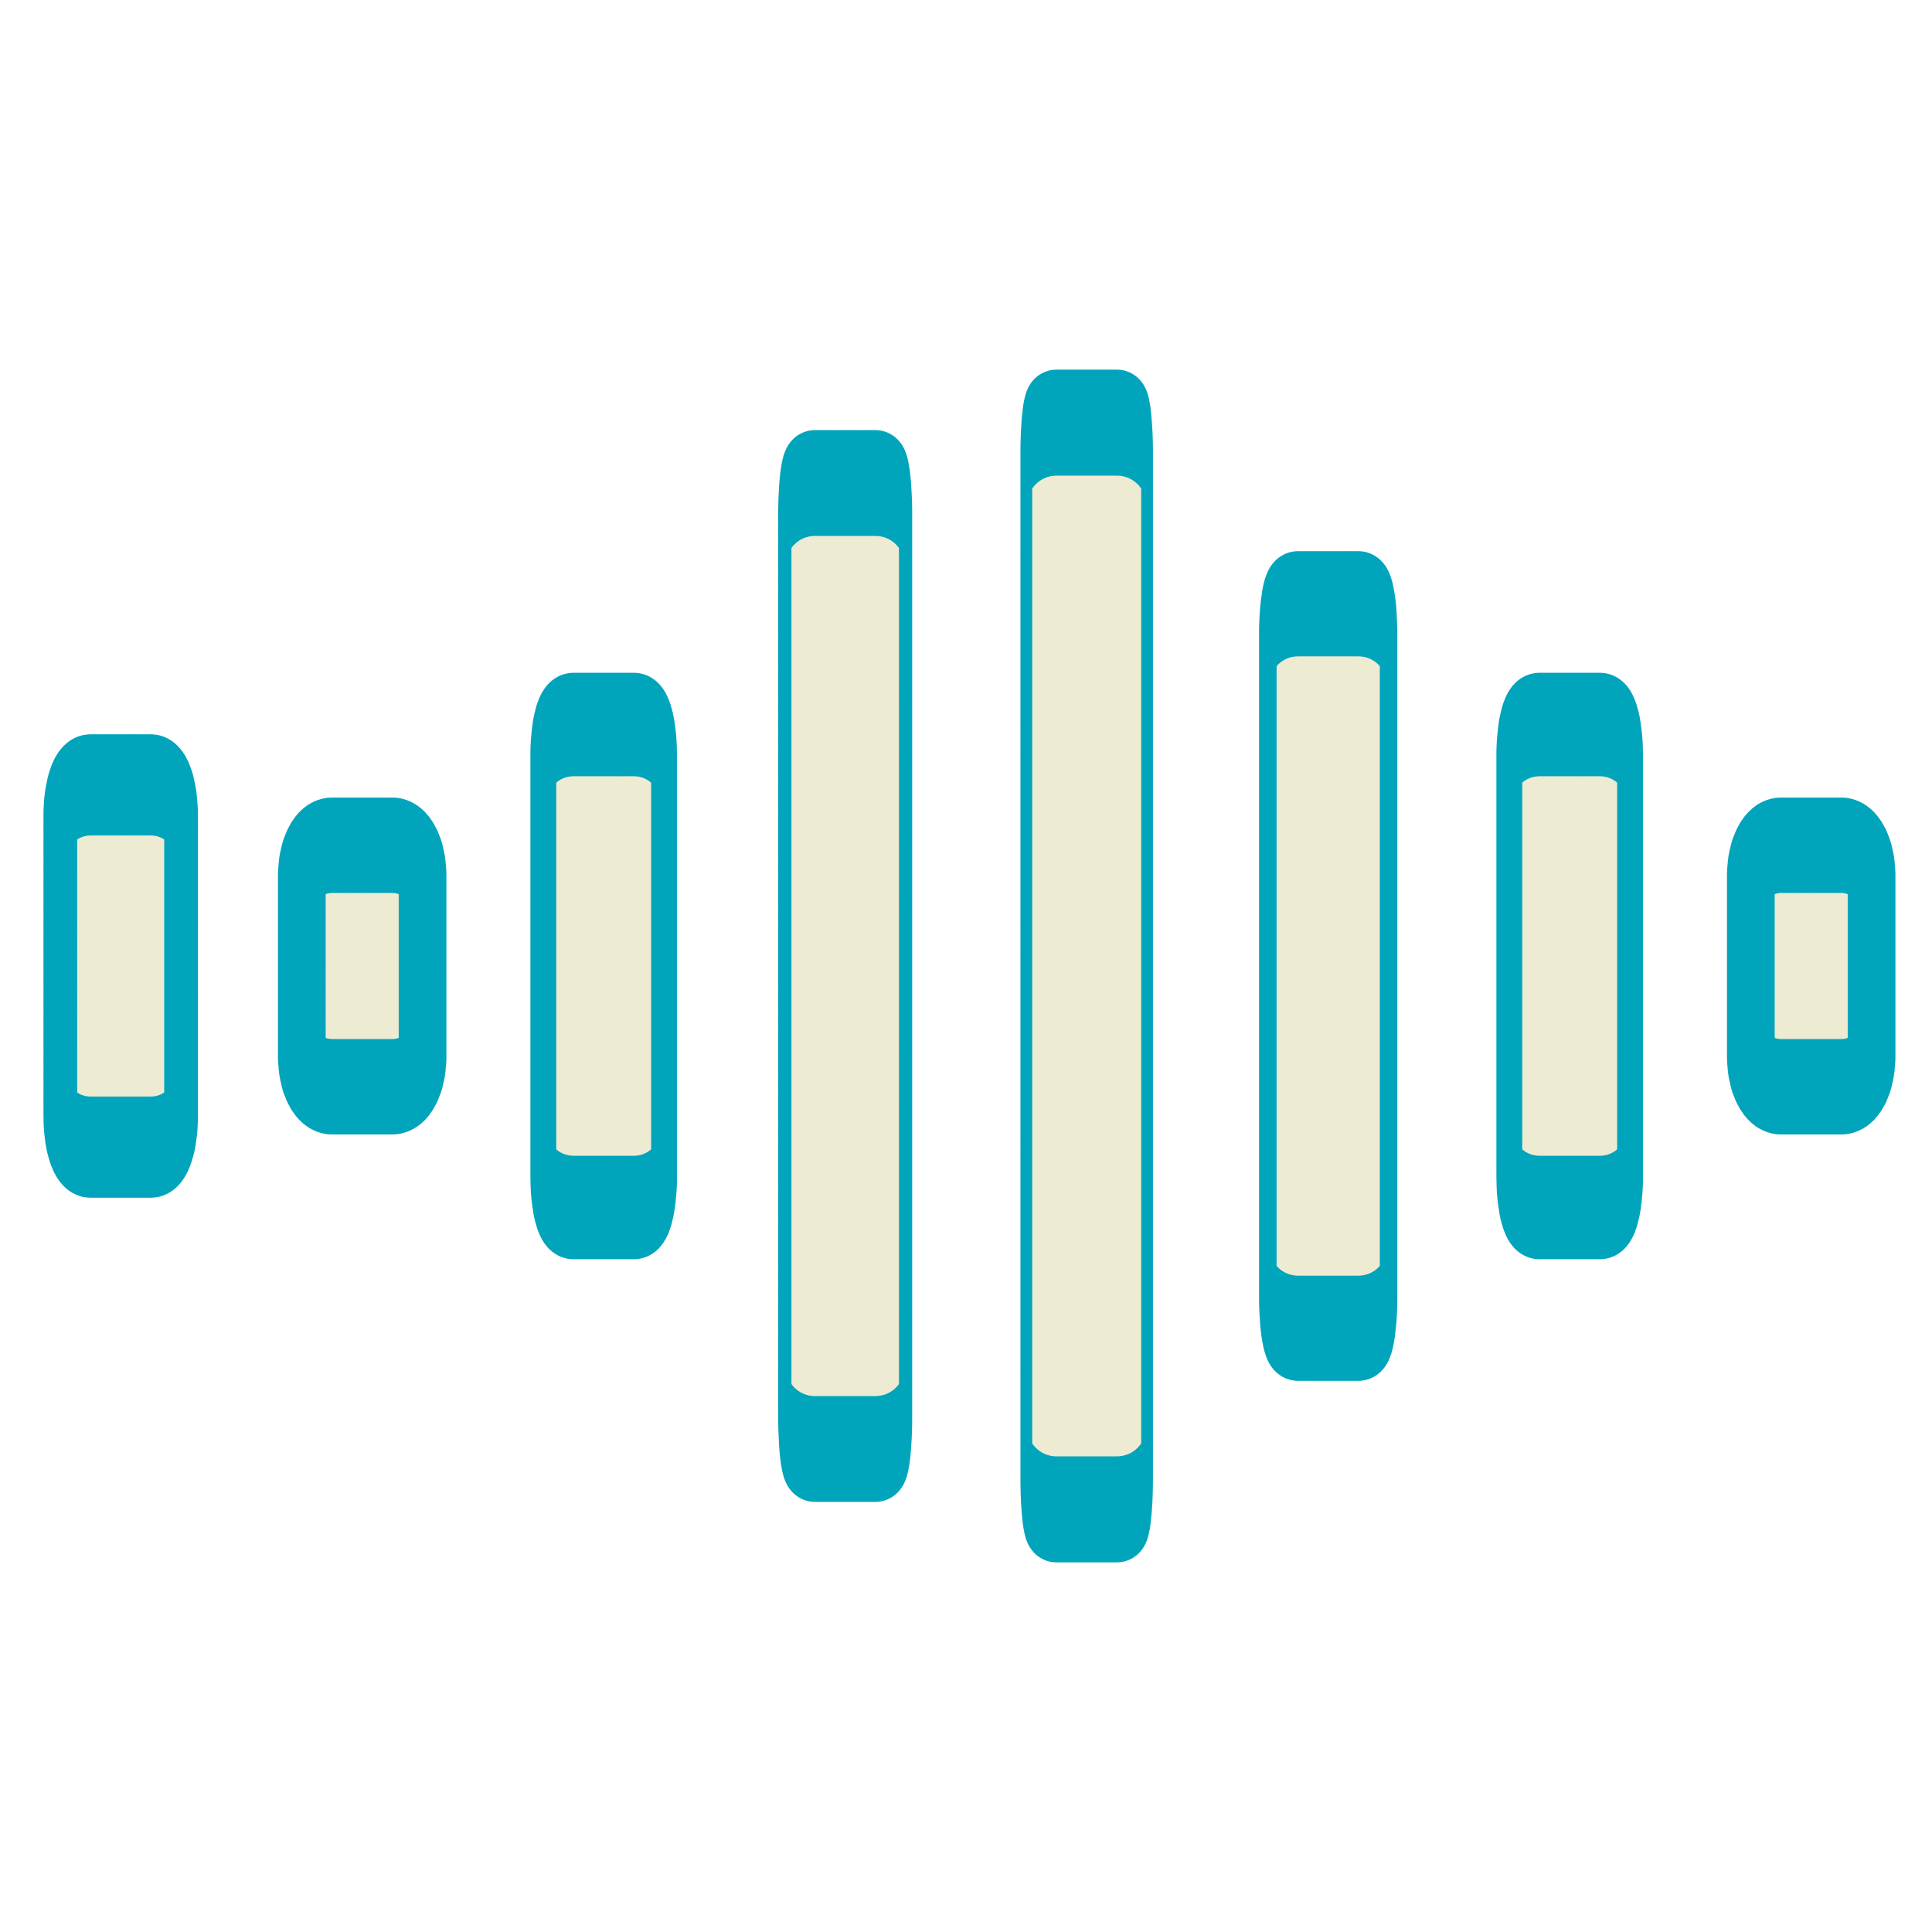
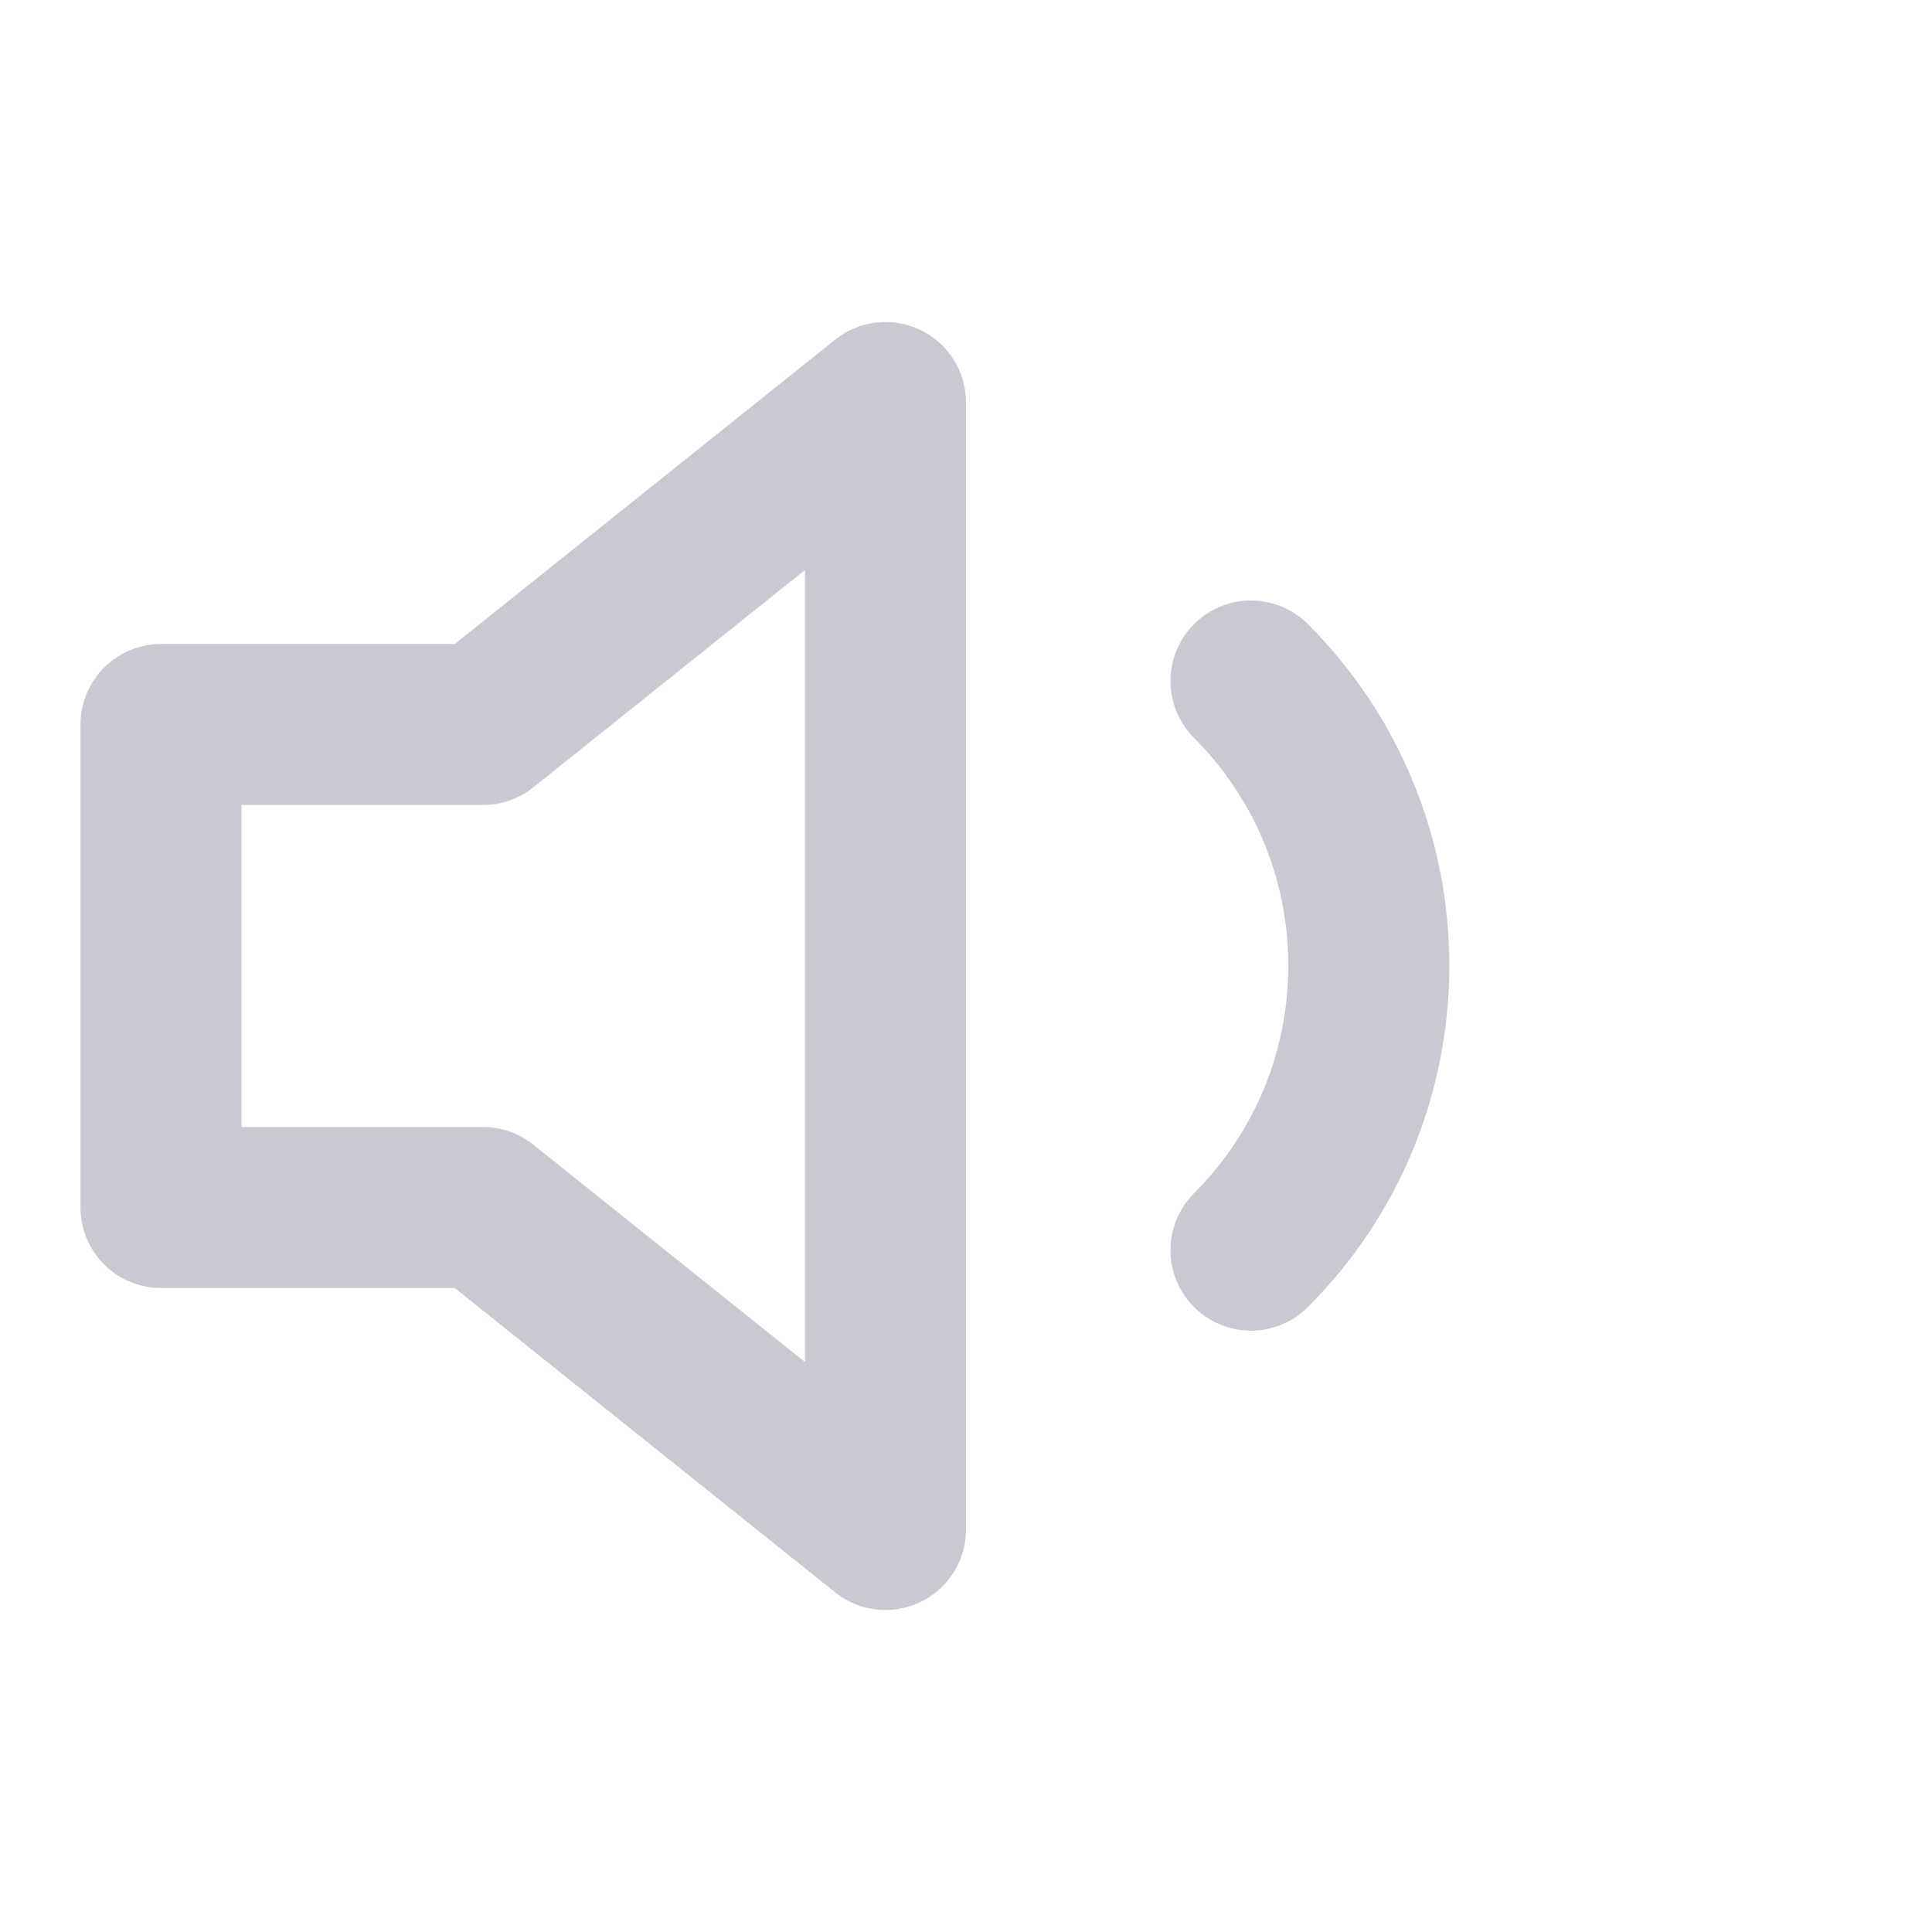
- <svg xmlns="http://www.w3.org/2000/svg" width="100%" height="100%" viewBox="0 0 128 128" version="1.1" xml:space="preserve" style="fill-rule:evenodd;clip-rule:evenodd;stroke-linecap:round;stroke-linejoin:round;stroke-miterlimit:1;">
-   <g transform="matrix(1,0,0,1,-6600,-200)">
-     <g id="sound-dark" transform="matrix(0.248227,0,0,0.312796,6600.45,199.973)">
-       <rect x="-1.829" y="0.088" width="515.658" height="409.212" style="fill:none;" />
-       <g transform="matrix(-0.371869,0,0,0.885315,500.442,148.034)">
-         <path d="M1307.33,27.889L1307.33,100.111C1307.33,104.097 1297.62,107.333 1285.67,107.333L1242.33,107.333C1230.38,107.333 1220.67,104.097 1220.67,100.111L1220.67,27.889C1220.67,23.903 1230.38,20.667 1242.33,20.667L1285.67,20.667C1297.62,20.667 1307.33,23.903 1307.33,27.889Z" style="fill:rgb(238,235,211);stroke:rgb(0,165,188);stroke-width:24.22px;stroke-dasharray:0,1.21,0,0,0,0;" />
-       </g>
-       <g transform="matrix(-0.371869,0,0,0.59021,564.899,166.921)">
-         <path d="M1307.33,31.5L1307.33,96.5C1307.33,102.479 1297.62,107.333 1285.67,107.333L1242.33,107.333C1230.38,107.333 1220.67,102.479 1220.67,96.5L1220.67,31.5C1220.67,25.521 1230.38,20.667 1242.33,20.667L1285.67,20.667C1297.62,20.667 1307.33,25.521 1307.33,31.5Z" style="fill:rgb(238,235,211);stroke:rgb(0,165,188);stroke-width:34.26px;stroke-dasharray:0,1.71,0,0,0,0;" />
-       </g>
-       <g transform="matrix(-0.371869,0,0,0.59021,951.642,166.921)">
-         <path d="M1307.33,31.5L1307.33,96.5C1307.33,102.479 1297.62,107.333 1285.67,107.333L1242.33,107.333C1230.38,107.333 1220.67,102.479 1220.67,96.5L1220.67,31.5C1220.67,25.521 1230.38,20.667 1242.33,20.667L1285.67,20.667C1297.62,20.667 1307.33,25.521 1307.33,31.5Z" style="fill:rgb(238,235,211);stroke:rgb(0,165,188);stroke-width:34.26px;stroke-dasharray:0,1.71,0,0,0,0;" />
-       </g>
-       <g transform="matrix(-0.371869,0,0,1.18042,629.356,129.147)">
-         <path d="M1307.33,26.083L1307.33,101.917C1307.33,104.906 1297.62,107.333 1285.67,107.333L1242.33,107.333C1230.38,107.333 1220.67,104.906 1220.67,101.917L1220.67,26.083C1220.67,23.094 1230.38,20.667 1242.33,20.667L1285.67,20.667C1297.62,20.667 1307.33,23.094 1307.33,26.083Z" style="fill:rgb(238,235,211);stroke:rgb(0,165,188);stroke-width:18.58px;stroke-dasharray:0,0.93,0,0,0,0;" />
-       </g>
-       <g transform="matrix(-0.371869,0,0,1.18042,887.185,129.147)">
-         <path d="M1307.33,26.083L1307.33,101.917C1307.33,104.906 1297.62,107.333 1285.67,107.333L1242.33,107.333C1230.38,107.333 1220.67,104.906 1220.67,101.917L1220.67,26.083C1220.67,23.094 1230.38,20.667 1242.33,20.667L1285.67,20.667C1297.62,20.667 1307.33,23.094 1307.33,26.083Z" style="fill:rgb(238,235,211);stroke:rgb(0,165,188);stroke-width:18.58px;stroke-dasharray:0,0.93,0,0,0,0;" />
-       </g>
-       <g transform="matrix(-0.371869,0,0,2.36084,693.813,53.6003)">
-         <path d="M1307.33,23.375L1307.33,104.625C1307.33,106.12 1297.62,107.333 1285.67,107.333L1242.33,107.333C1230.38,107.333 1220.67,106.12 1220.67,104.625L1220.67,23.375C1220.67,21.88 1230.38,20.667 1242.33,20.667L1285.67,20.667C1297.62,20.667 1307.33,21.88 1307.33,23.375Z" style="fill:rgb(238,235,211);stroke:rgb(0,165,188);stroke-width:9.5px;stroke-dasharray:0,0.48,0,0,0,0;" />
-       </g>
-       <g transform="matrix(-0.371869,0,0,1.77063,822.728,91.3737)">
-         <path d="M1307.33,24.278L1307.33,103.722C1307.33,105.715 1297.62,107.333 1285.67,107.333L1242.33,107.333C1230.38,107.333 1220.67,105.715 1220.67,103.722L1220.67,24.278C1220.67,22.285 1230.38,20.667 1242.33,20.667L1285.67,20.667C1297.62,20.667 1307.33,22.285 1307.33,24.278Z" style="fill:rgb(238,235,211);stroke:rgb(0,165,188);stroke-width:12.59px;stroke-dasharray:0,0.63,0,0,0,0;" />
-       </g>
-       <g transform="matrix(-0.371869,0,0,2.65594,758.271,34.7136)">
-         <path d="M1307.33,23.074L1307.33,104.926C1307.33,106.255 1297.62,107.333 1285.67,107.333L1242.33,107.333C1230.38,107.333 1220.67,106.255 1220.67,104.926L1220.67,23.074C1220.67,21.745 1230.38,20.667 1242.33,20.667L1285.67,20.667C1297.62,20.667 1307.33,21.745 1307.33,23.074Z" style="fill:rgb(238,235,211);stroke:rgb(0,165,188);stroke-width:8.46px;stroke-dasharray:0,0.42,0,0,0,0;" />
-       </g>
-     </g>
-   </g>
+ <svg xmlns="http://www.w3.org/2000/svg" viewBox="0 0 24 24" width="24" height="24" fill="none" stroke="#C9C9D1" stroke-width="2" stroke-linecap="round" stroke-linejoin="round">
+   <polygon points="11 5 6 9 2 9 2 15 6 15 11 19 11 5" />
+   <path d="M15.54 8.46a5 5 0 0 1 0 7.07" />
</svg>
